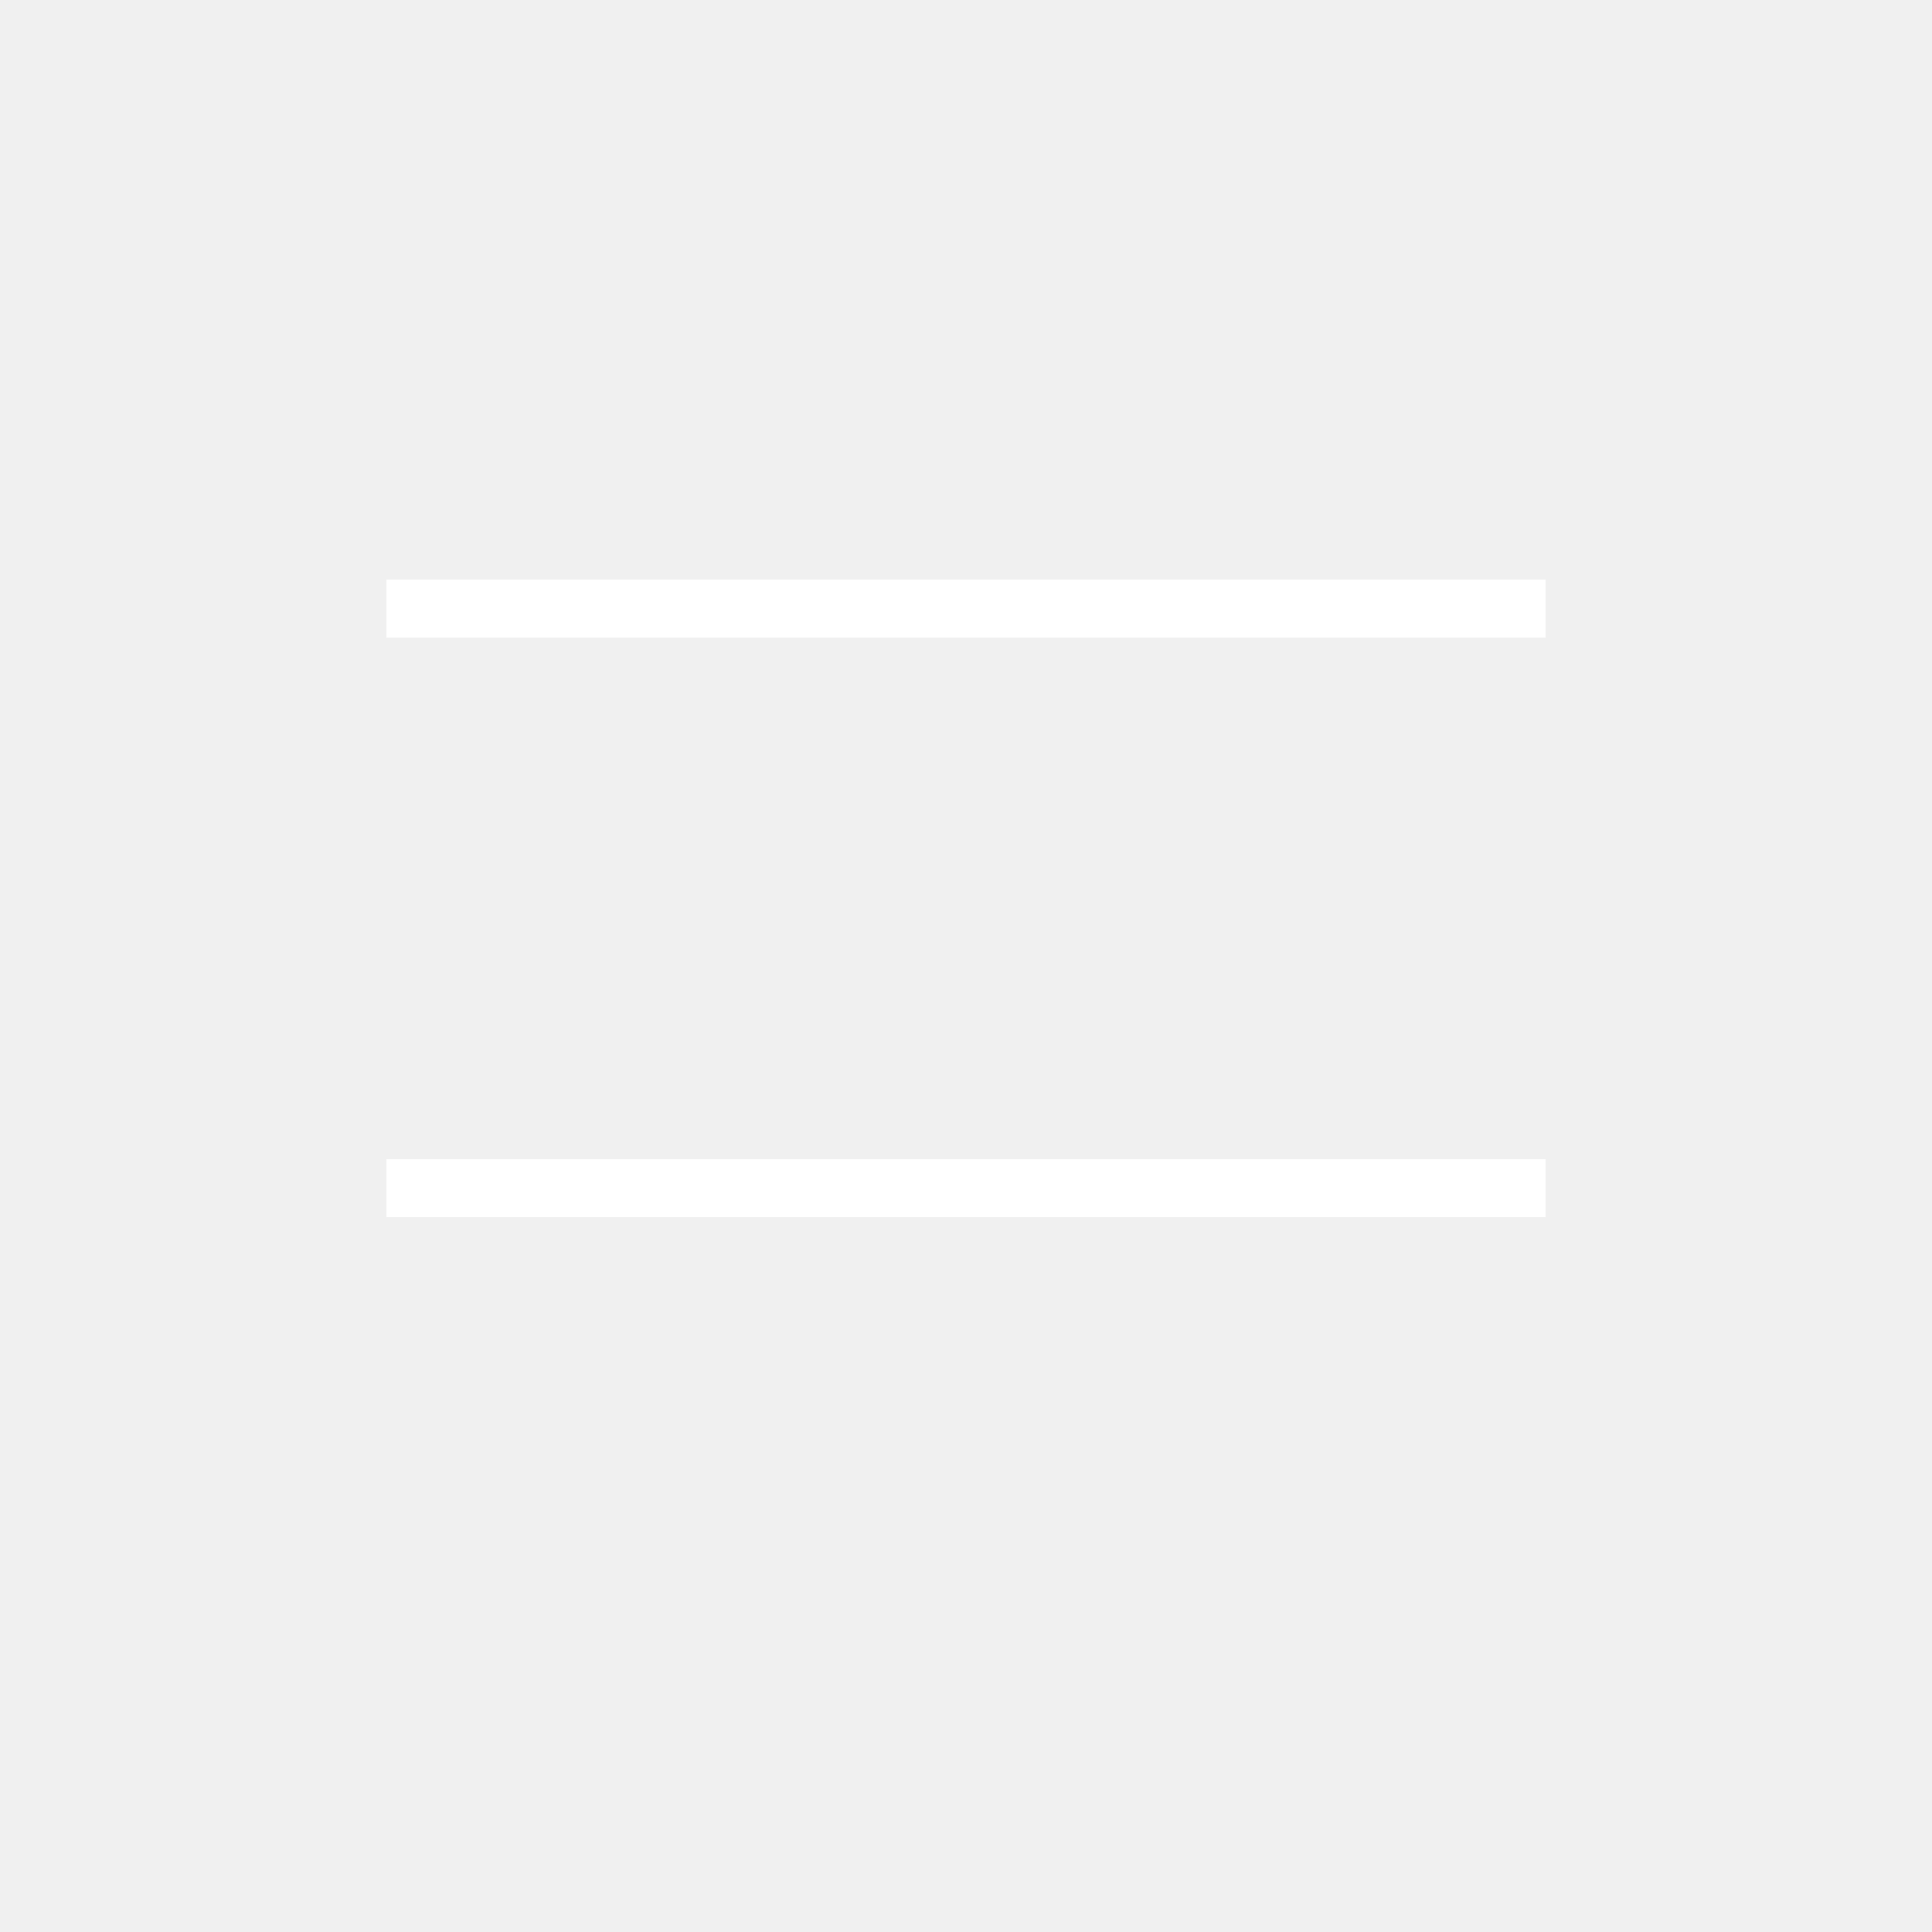
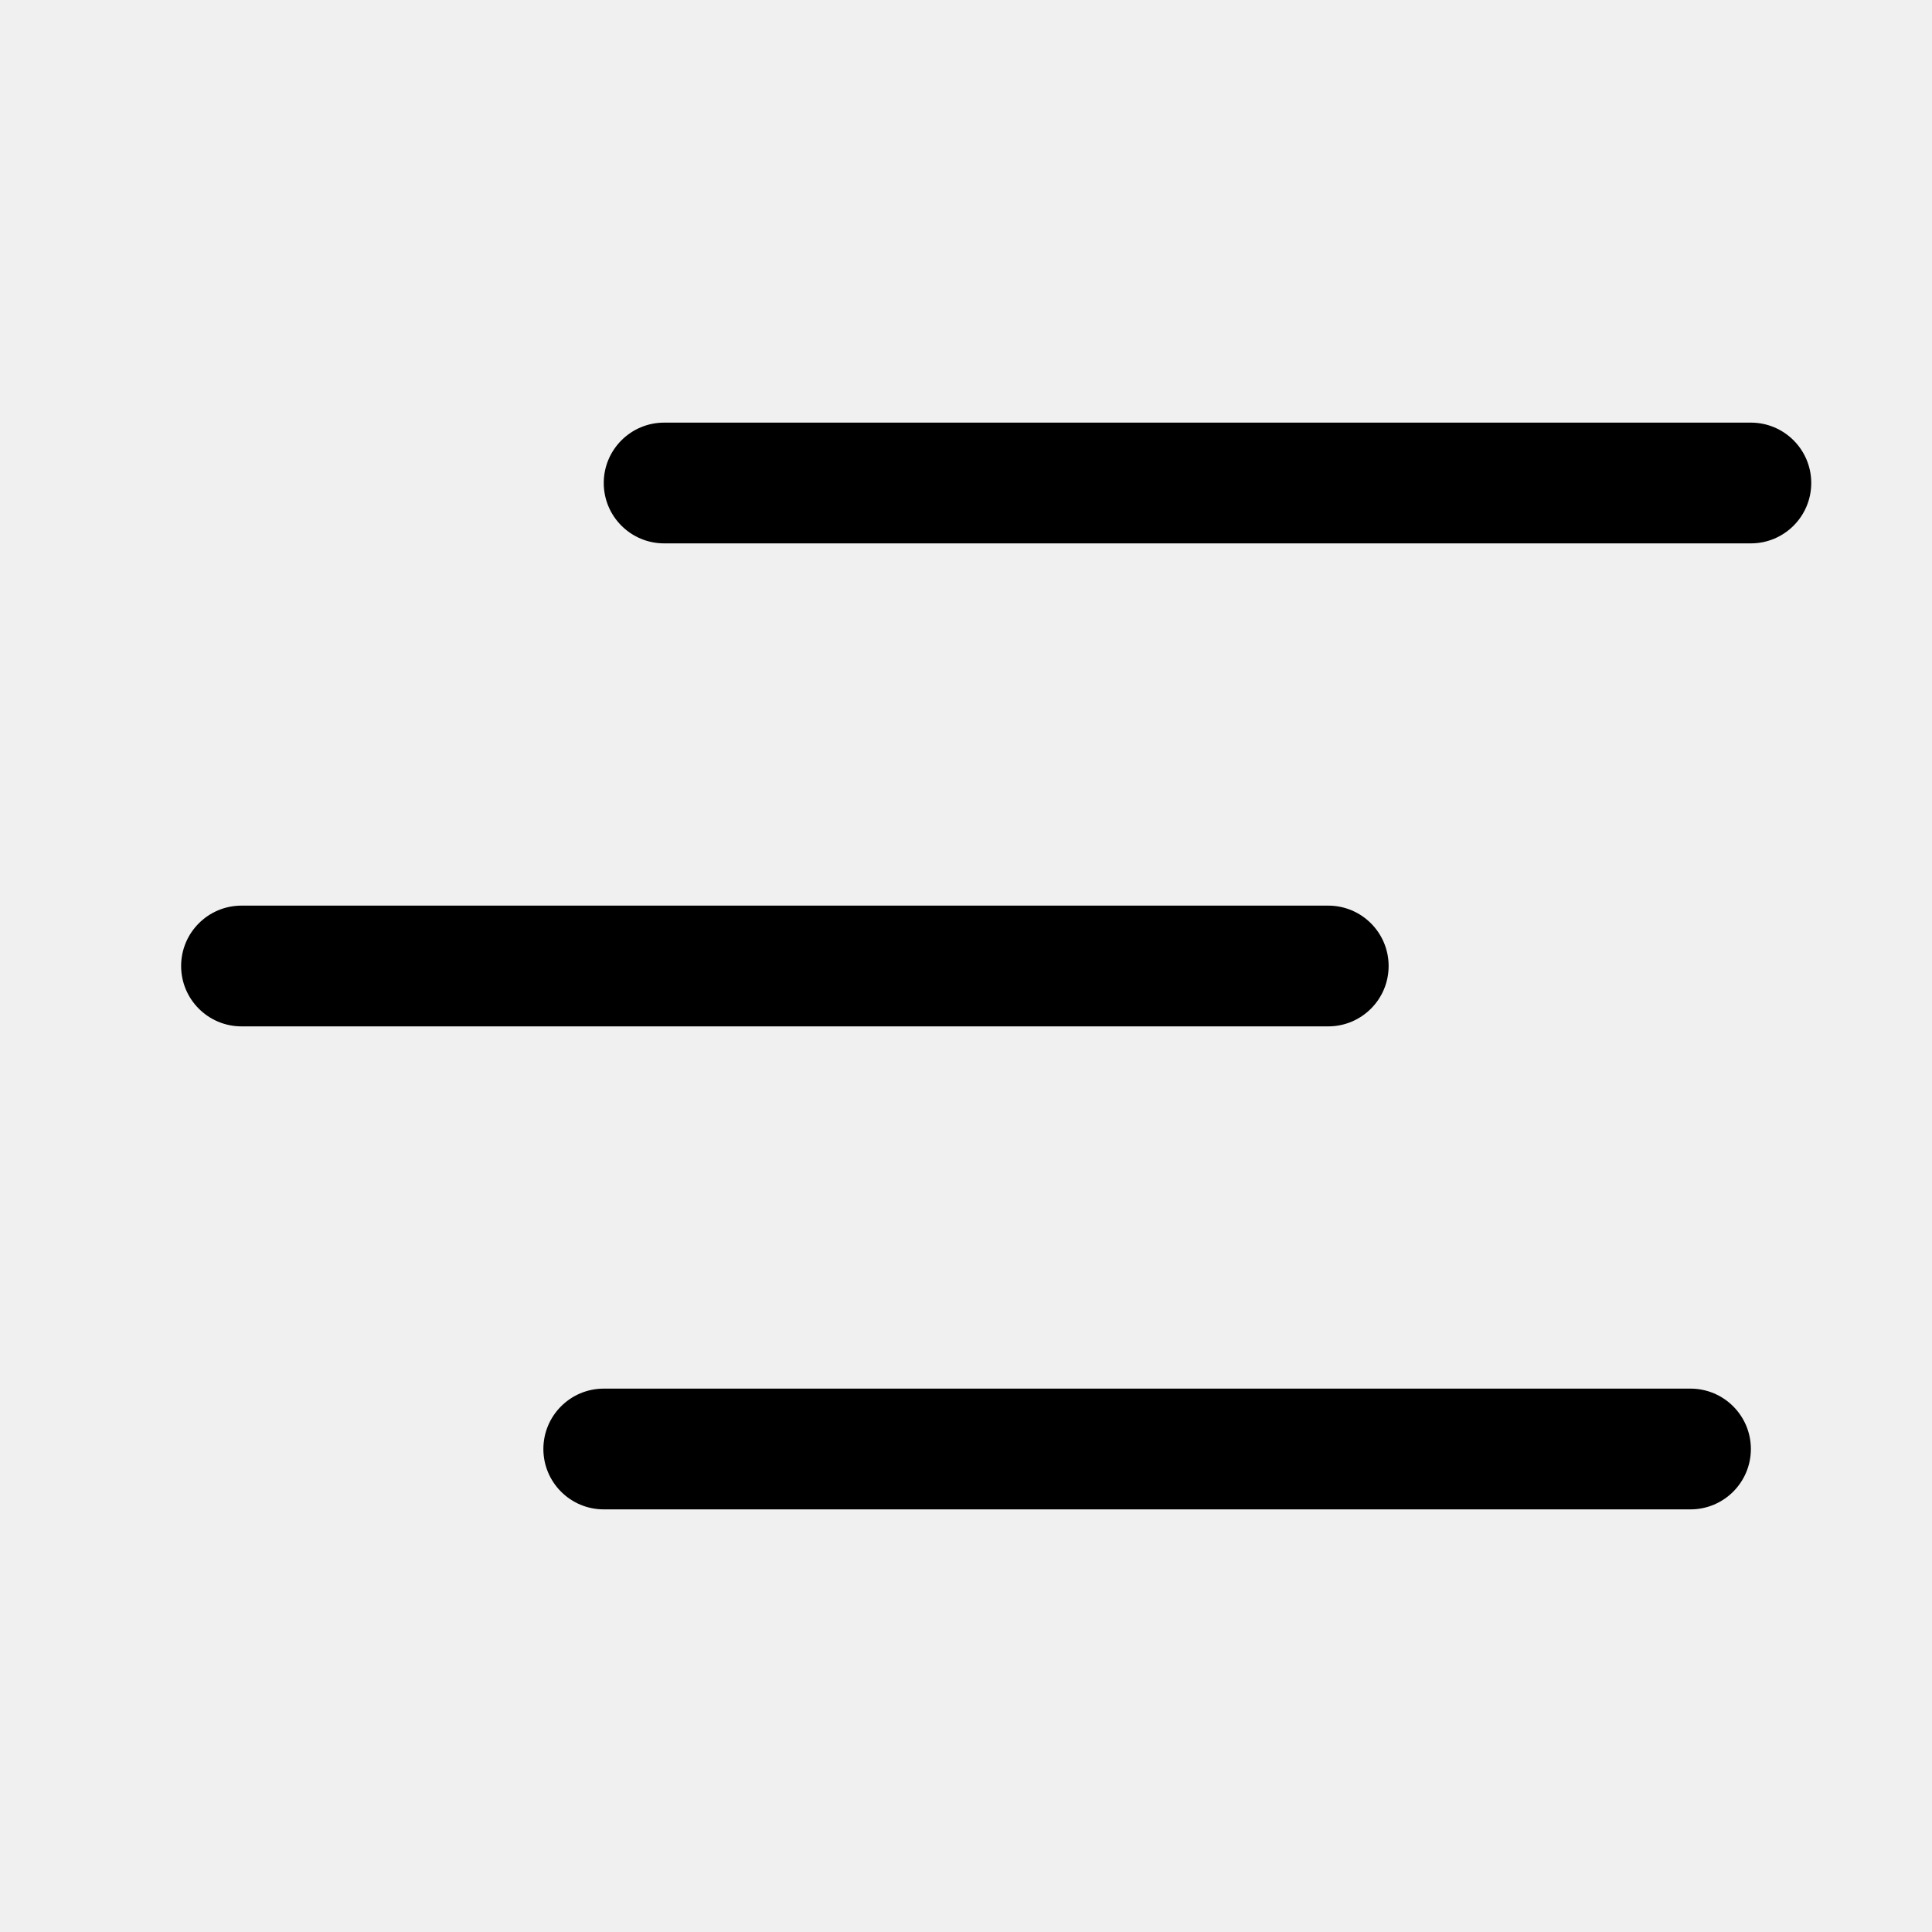
- <svg xmlns="http://www.w3.org/2000/svg" width="40" height="40" viewBox="0 0 100 100">
-   <rect id="top" x="20" y="30" width="60" height="3" style="fill:#FFFFFF;" />
-   <rect id="bottom" x="20" y="60" width="60" height="3" style="fill:#FFFFFF;" />
+ <svg xmlns="http://www.w3.org/2000/svg" fill="currentColor" height="32px" version="1.1" viewBox="0 0 32 32" width="32px">
+   <g fill-rule="evenodd" id="hamburger,-List,-hamburger-left,-menu,-website" stroke="none" stroke-width="1">
+     <path d="M4,17 C3.448,17 3,16.552 3,16 C3,15.448 3.448,15 4,15 L22,15 C22.552,15 23,15.448 23,16 C23,16.552 22.552,17 22,17 L4,17 Z M10,25 C9.448,25 9,24.552 9,24 C9,23.448 9.448,23 10,23 L28,23 C28.552,23 29,23.448 29,24 C29,24.552 28.552,25 28,25 L10,25 Z M11,9 C10.448,9 10,8.552 10,8 C10,7.448 10.448,7 11,7 L29,7 C29.552,7 30,7.448 30,8 C30,8.552 29.552,9 29,9 L11,9 Z" id="Combined-Shape" />
+   </g>
</svg>
